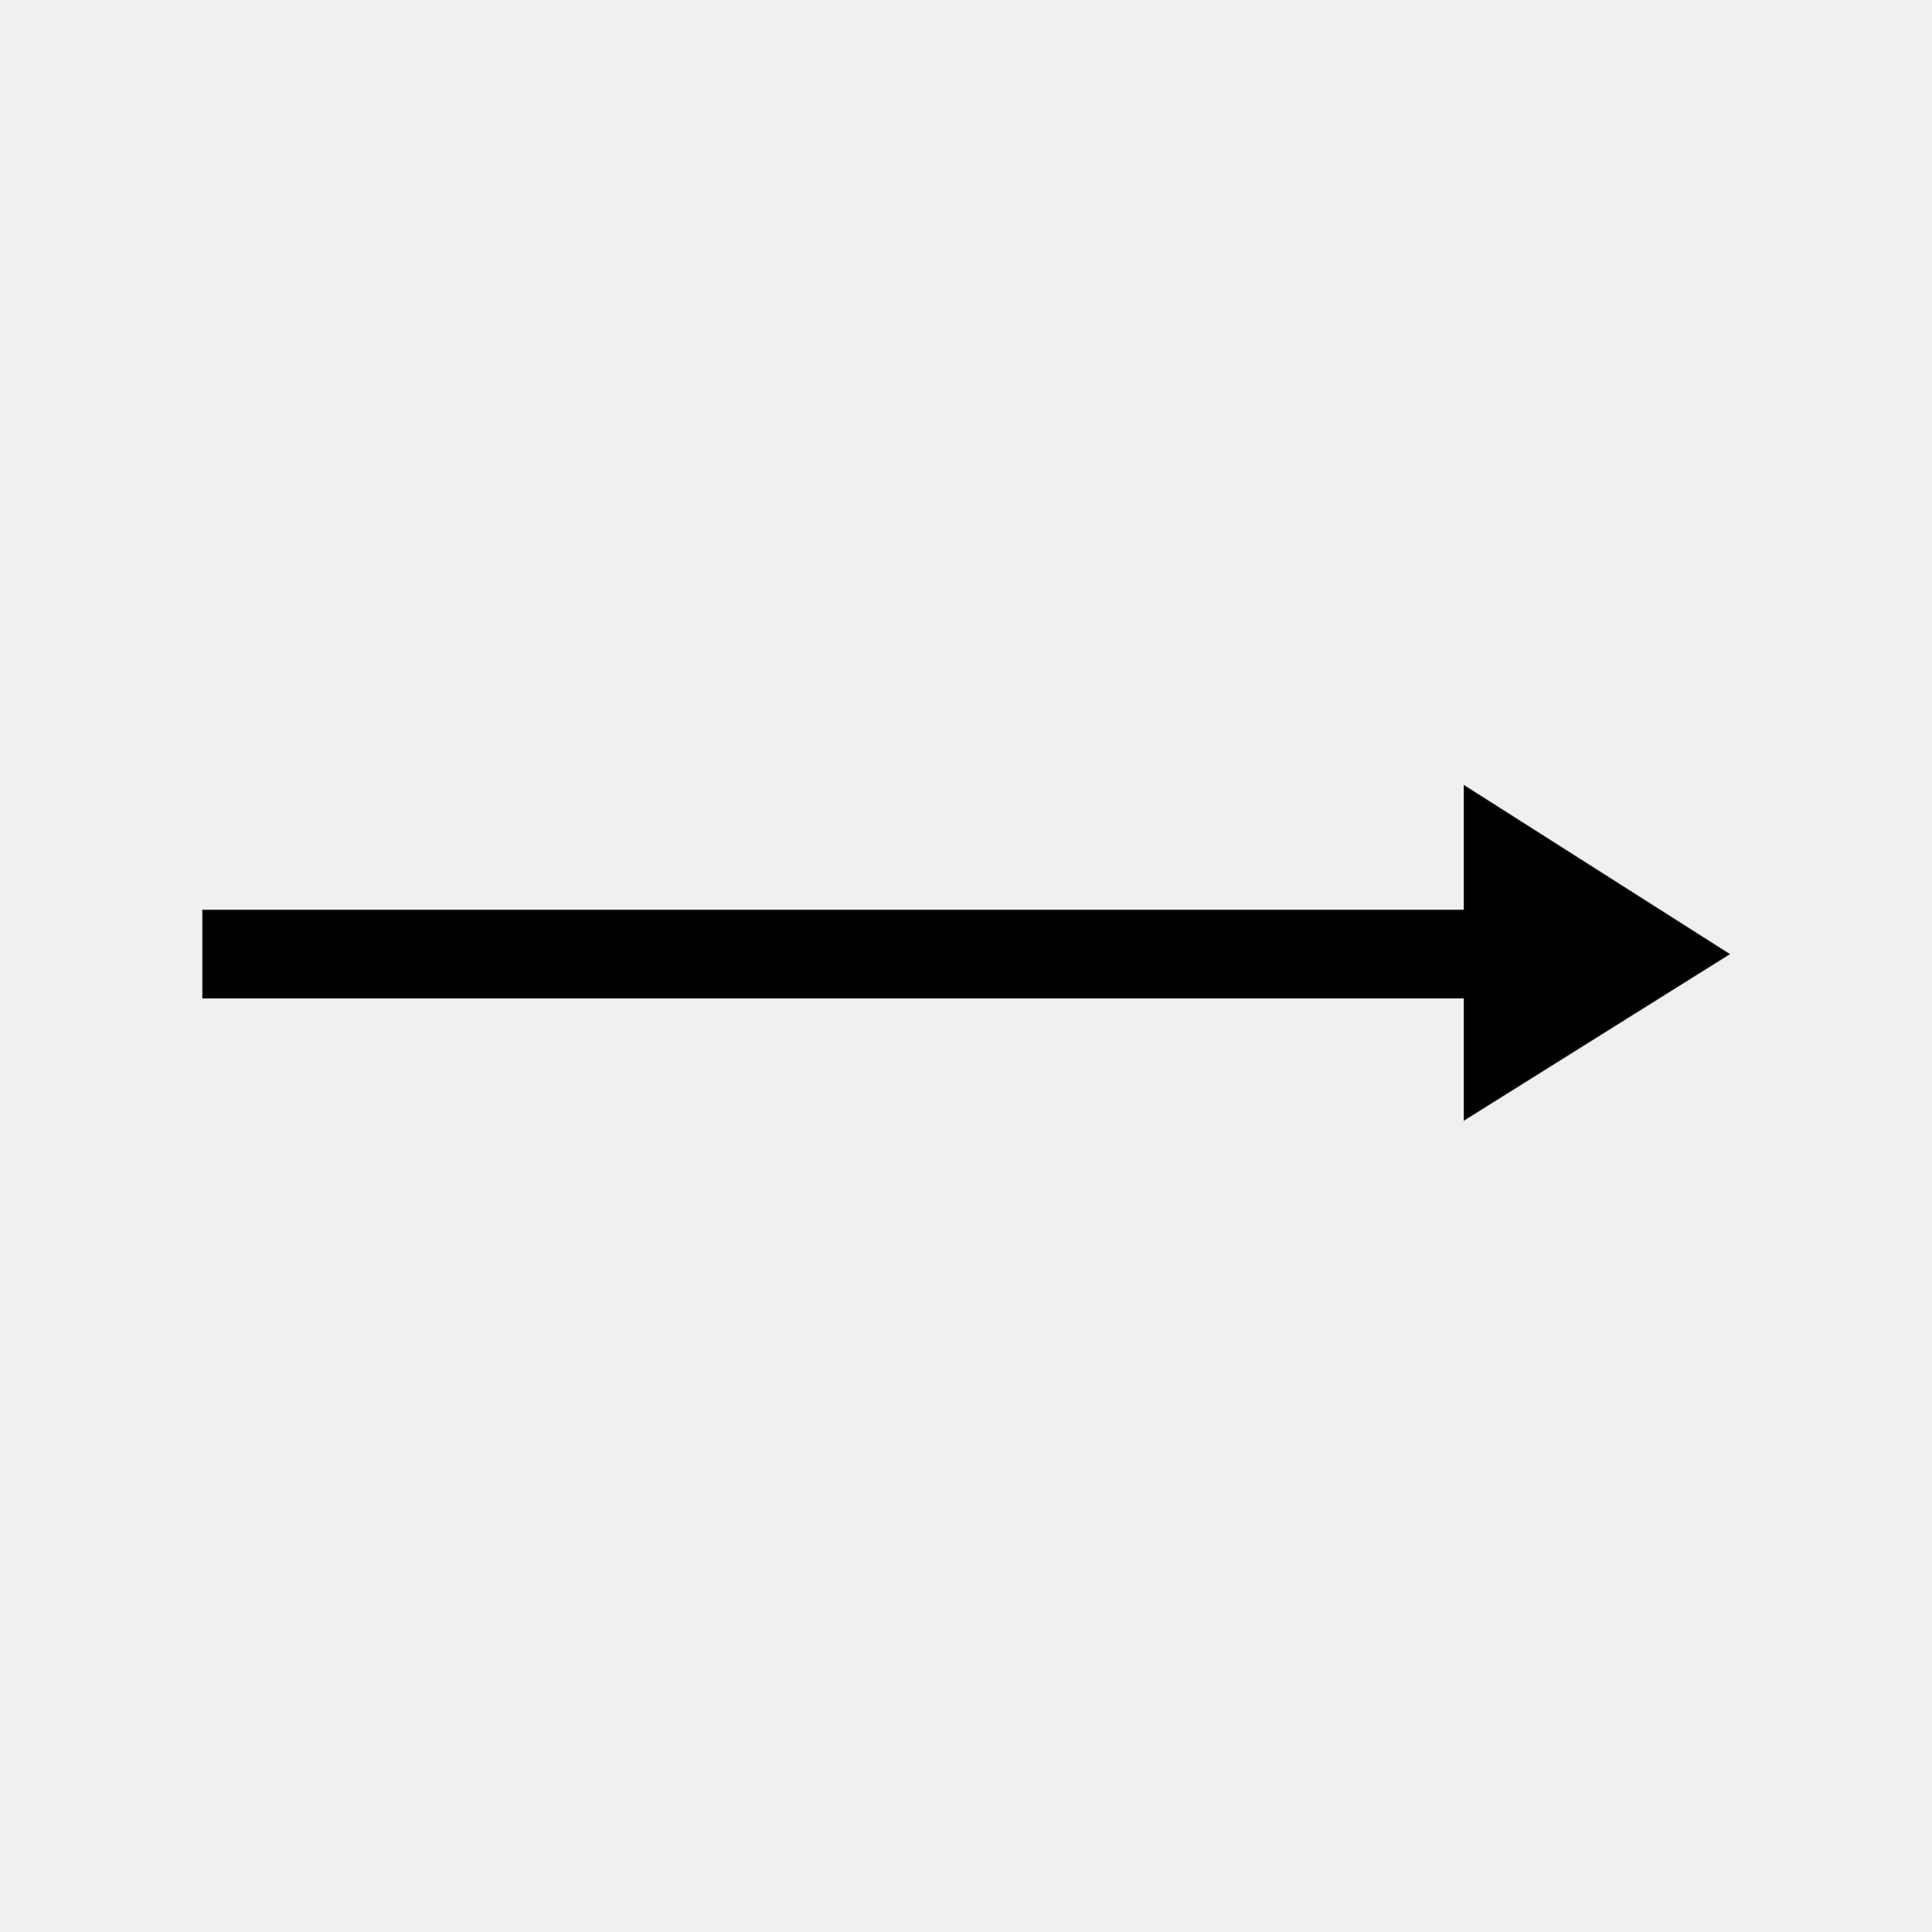
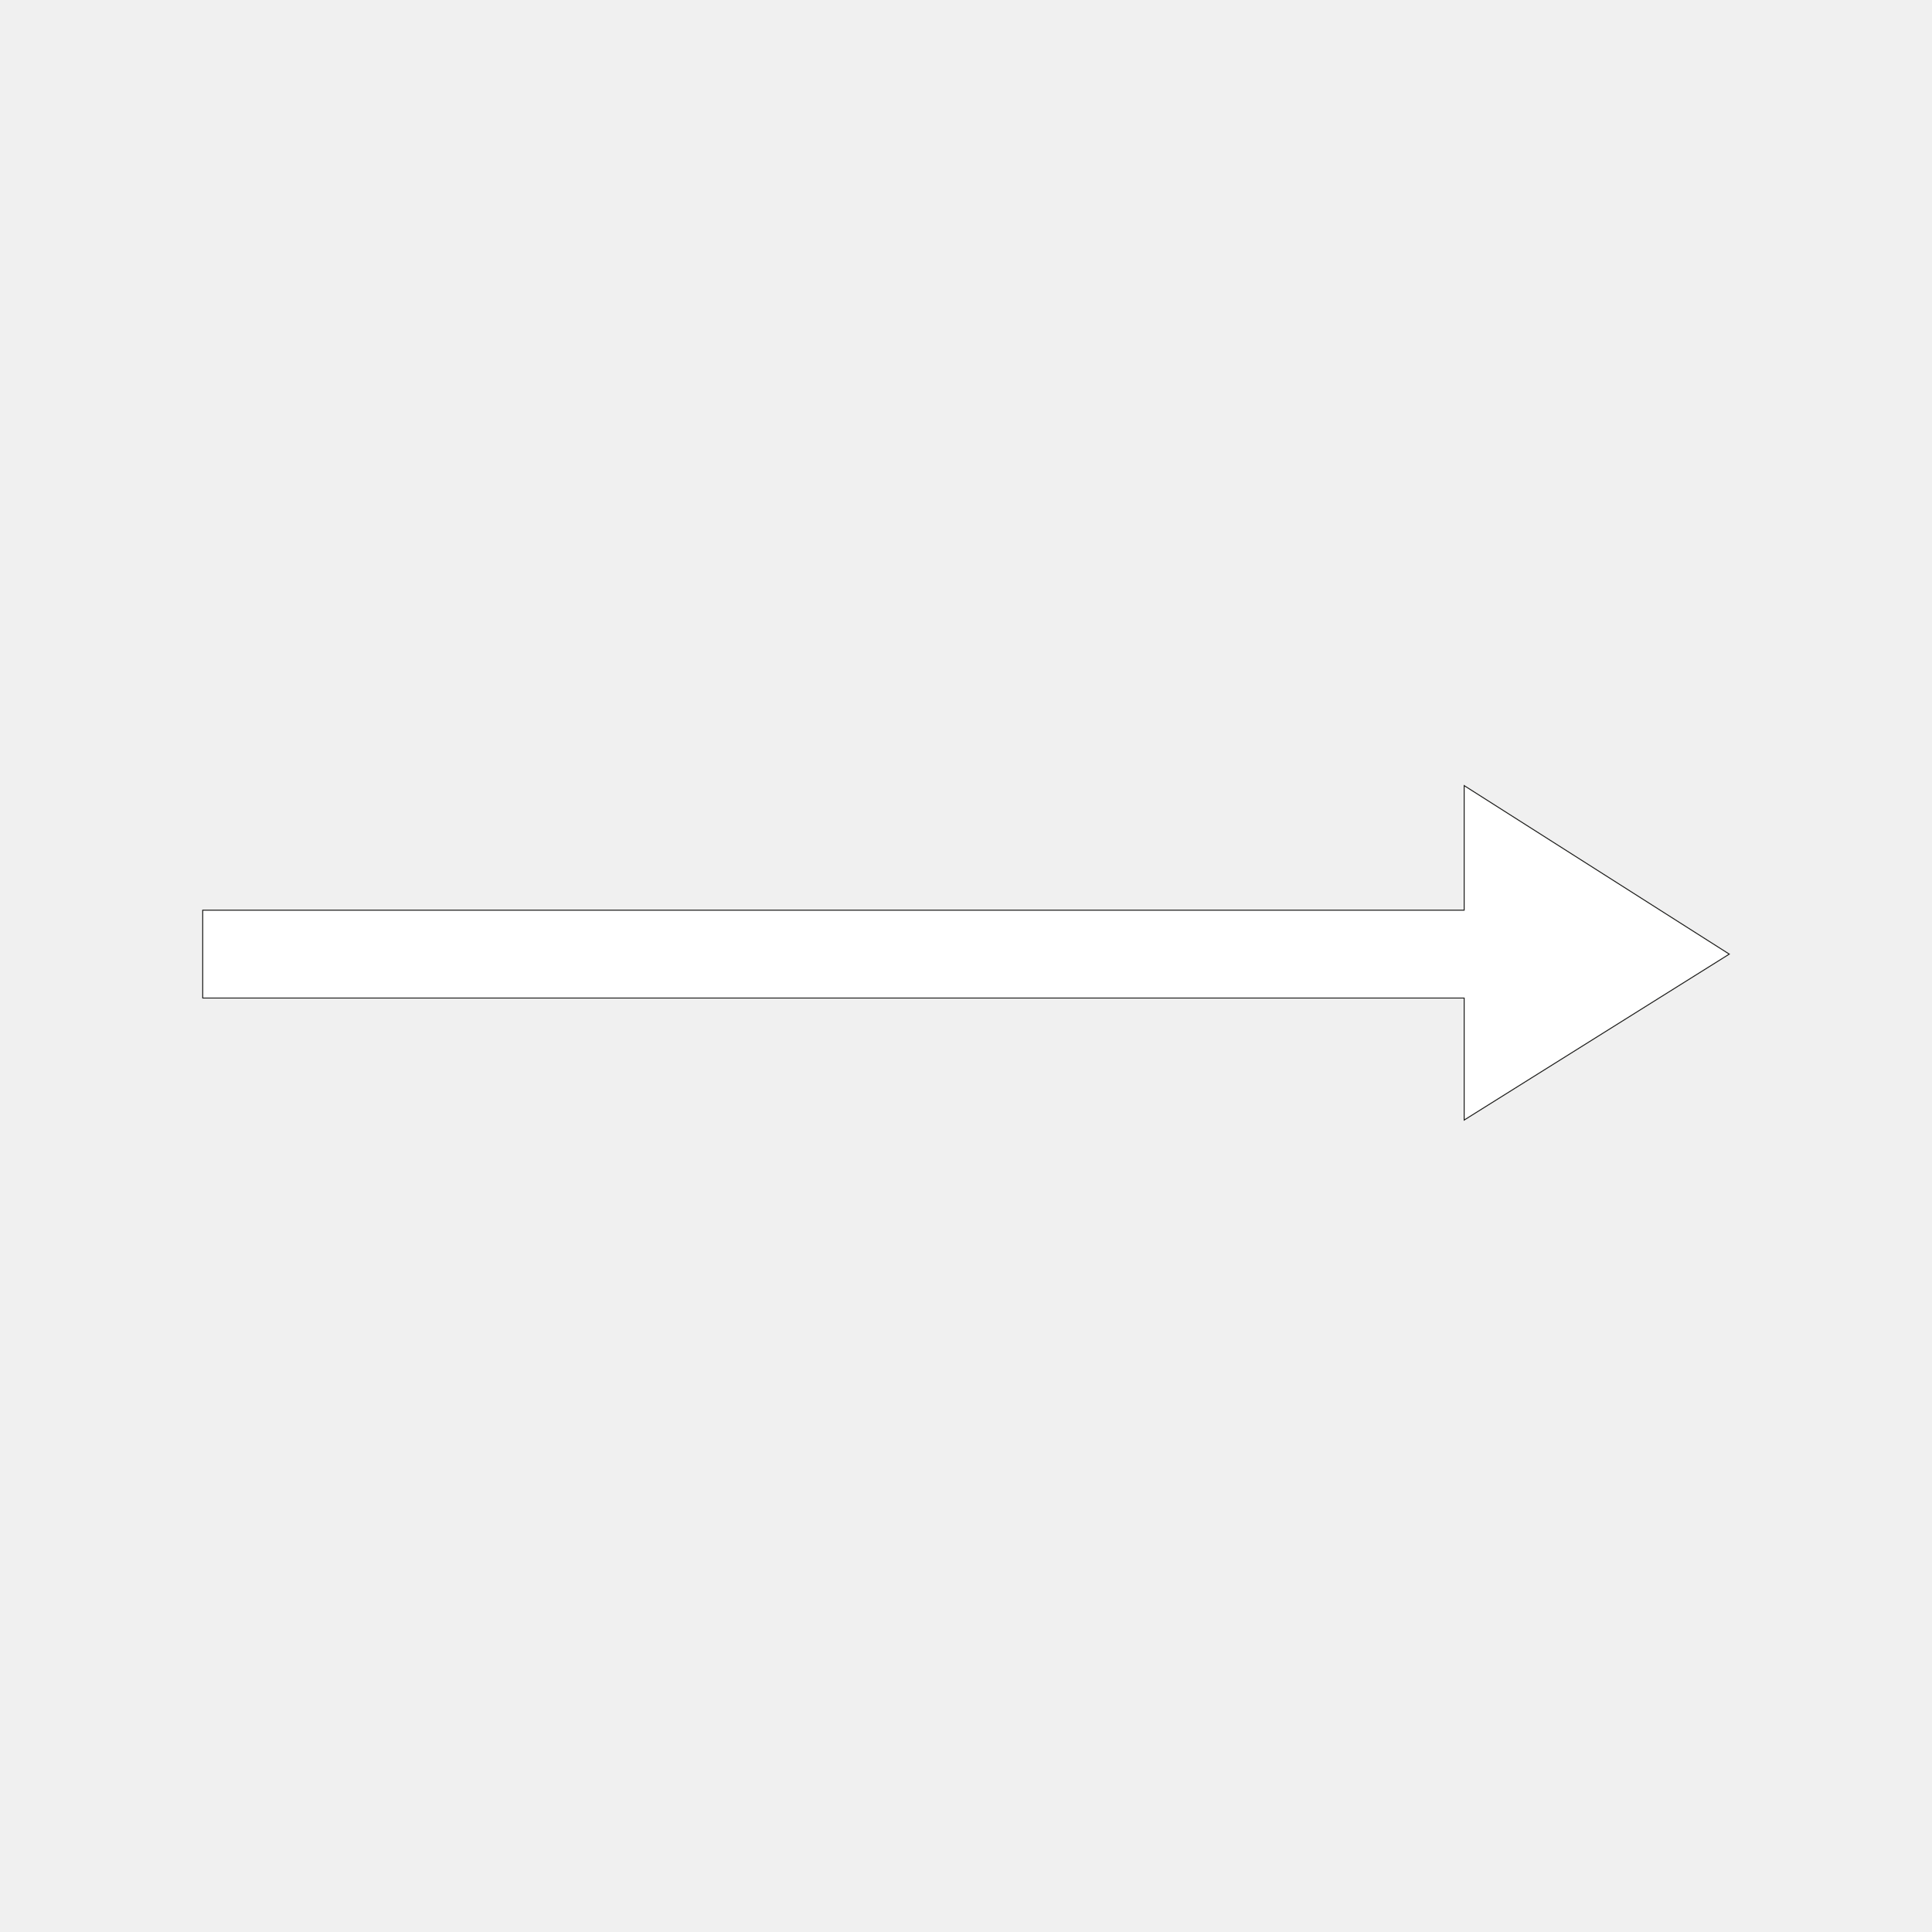
<svg xmlns="http://www.w3.org/2000/svg" id="Lag_1" viewBox="0 0 2000 2000">
  <defs>
-     <style>.cls-1{stroke:#1d1d1b;stroke-miterlimit:10;}</style>
+     <style>.cls-1{stroke:#1d1d1b;stroke-miterlimit:10; fill: #fff;}</style>
  </defs>
  <polygon class="cls-1" points="1515.7 1159.47 1515.7 1033.17 209.87 1033.17 209.87 942.22 1515.7 942.22 1515.7 813.26 1790.13 987.7 1515.7 1159.47" />
</svg>
